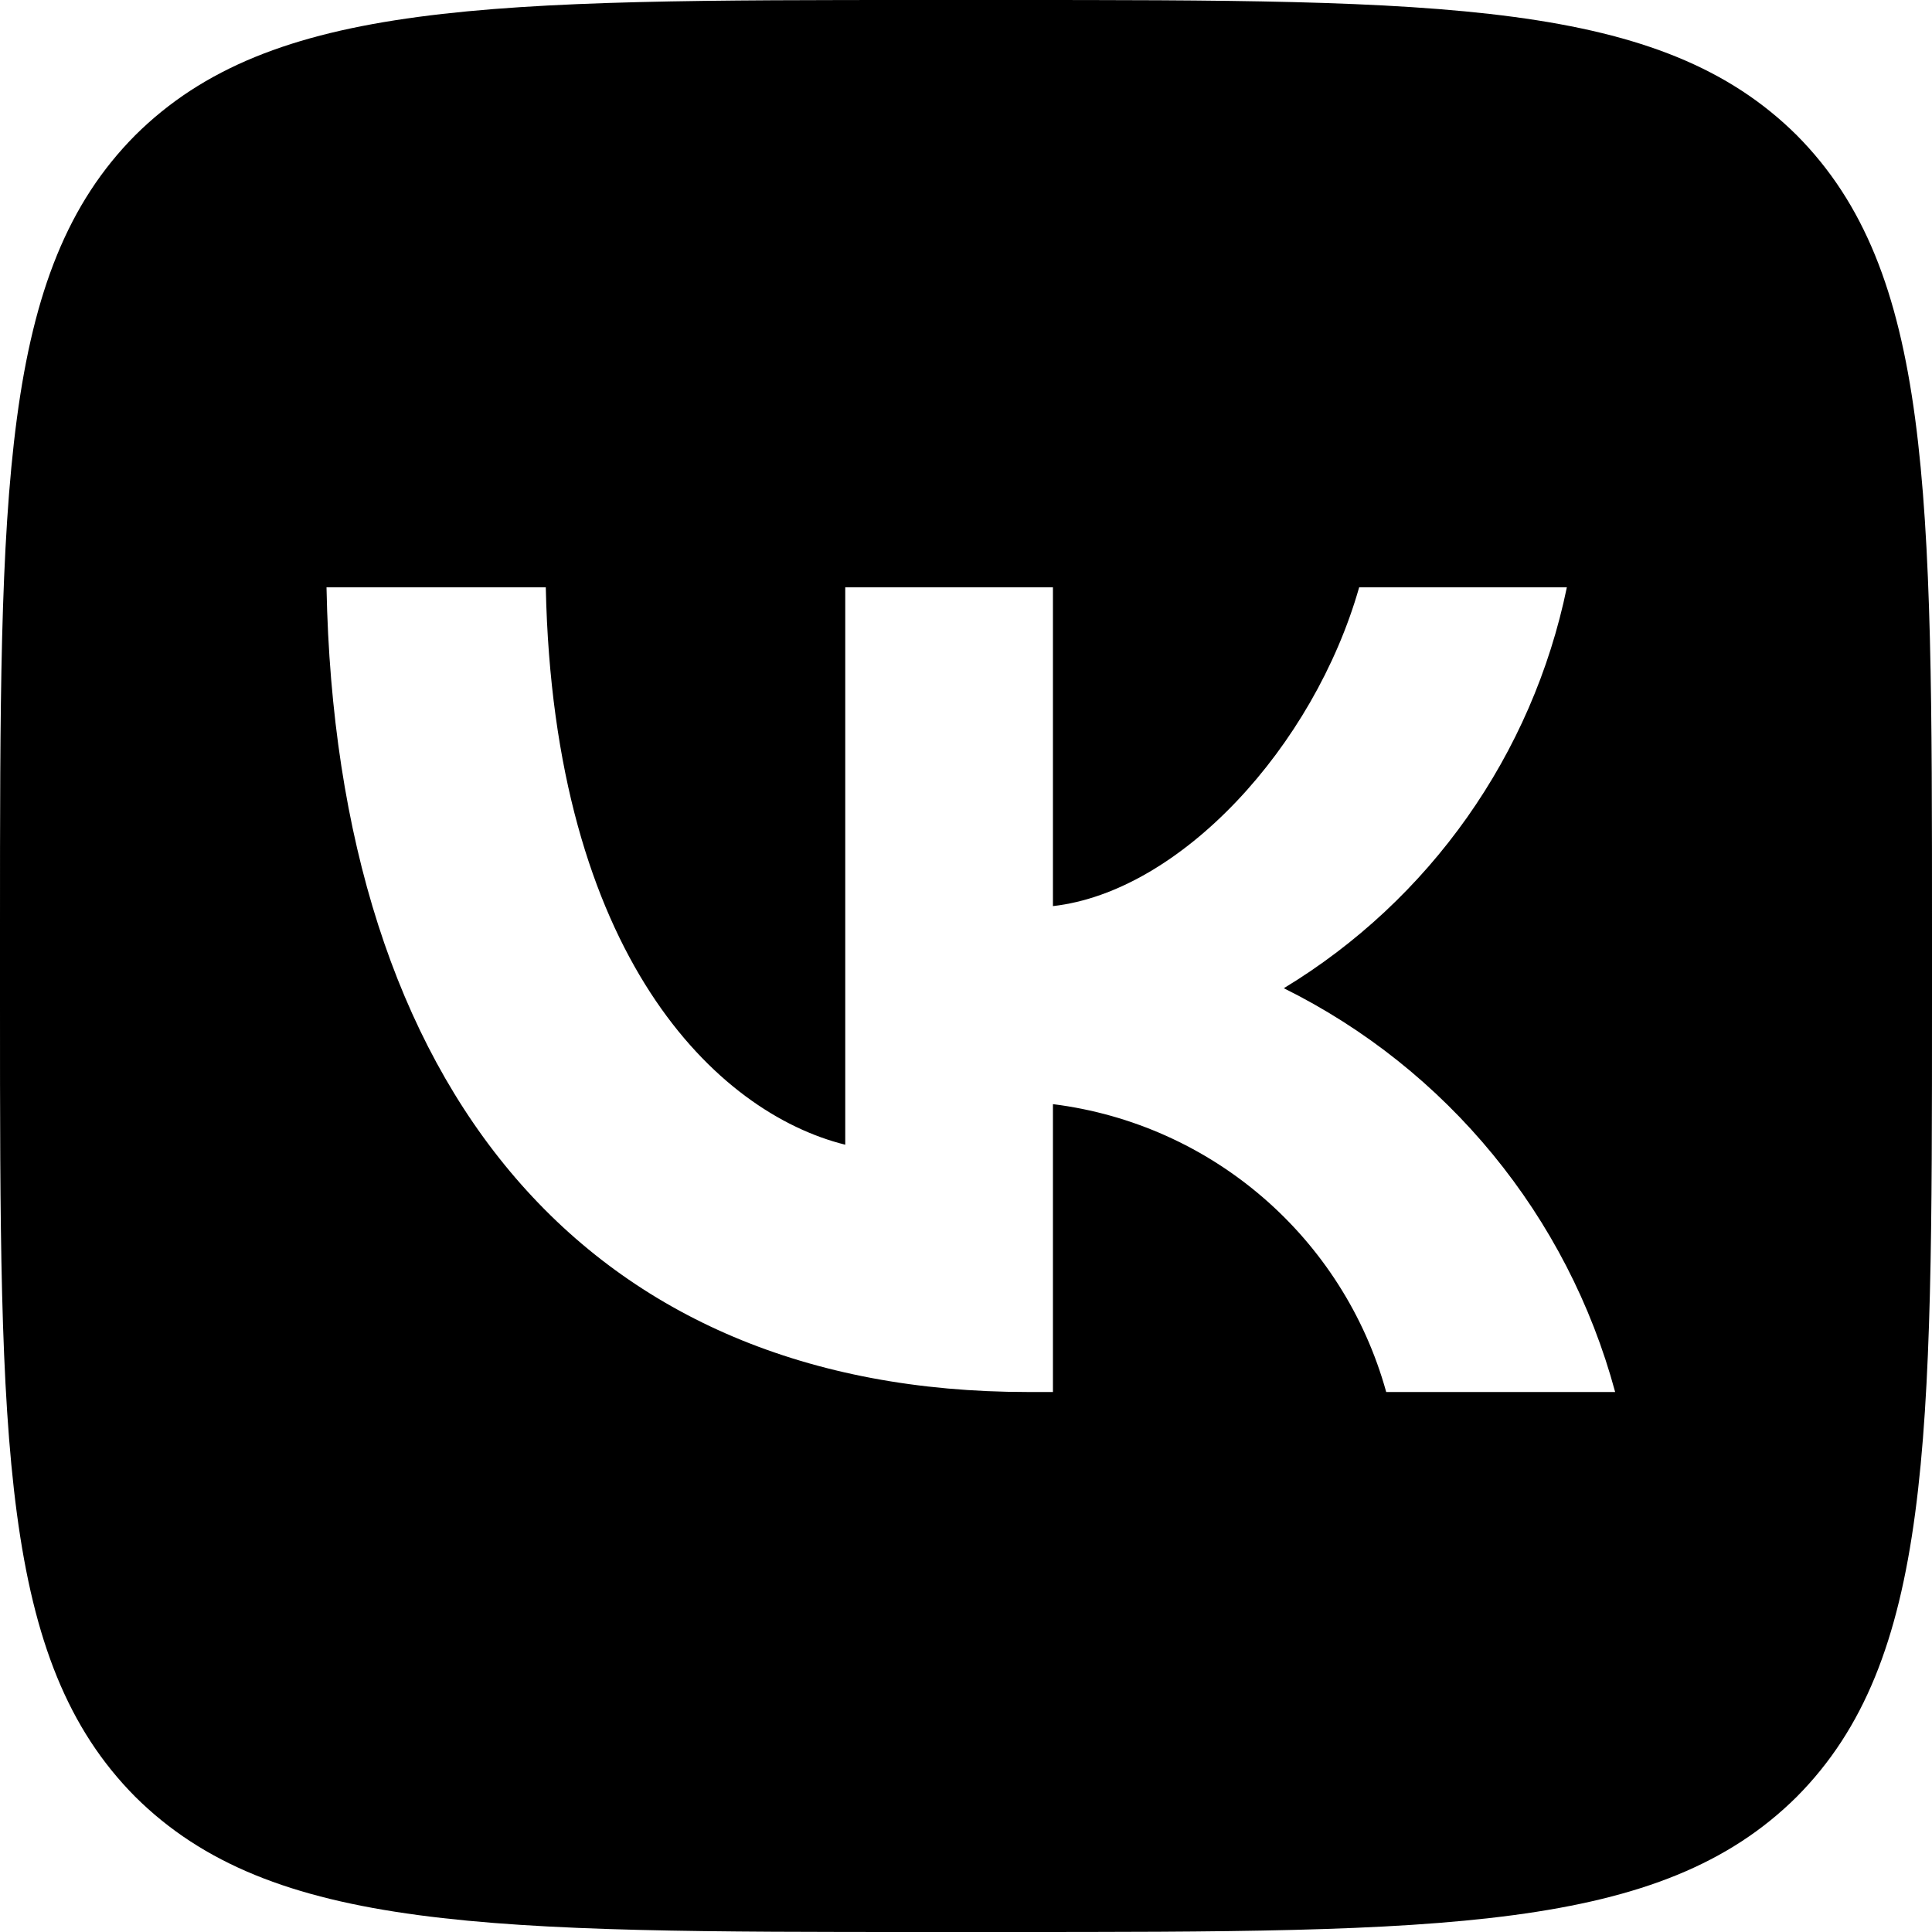
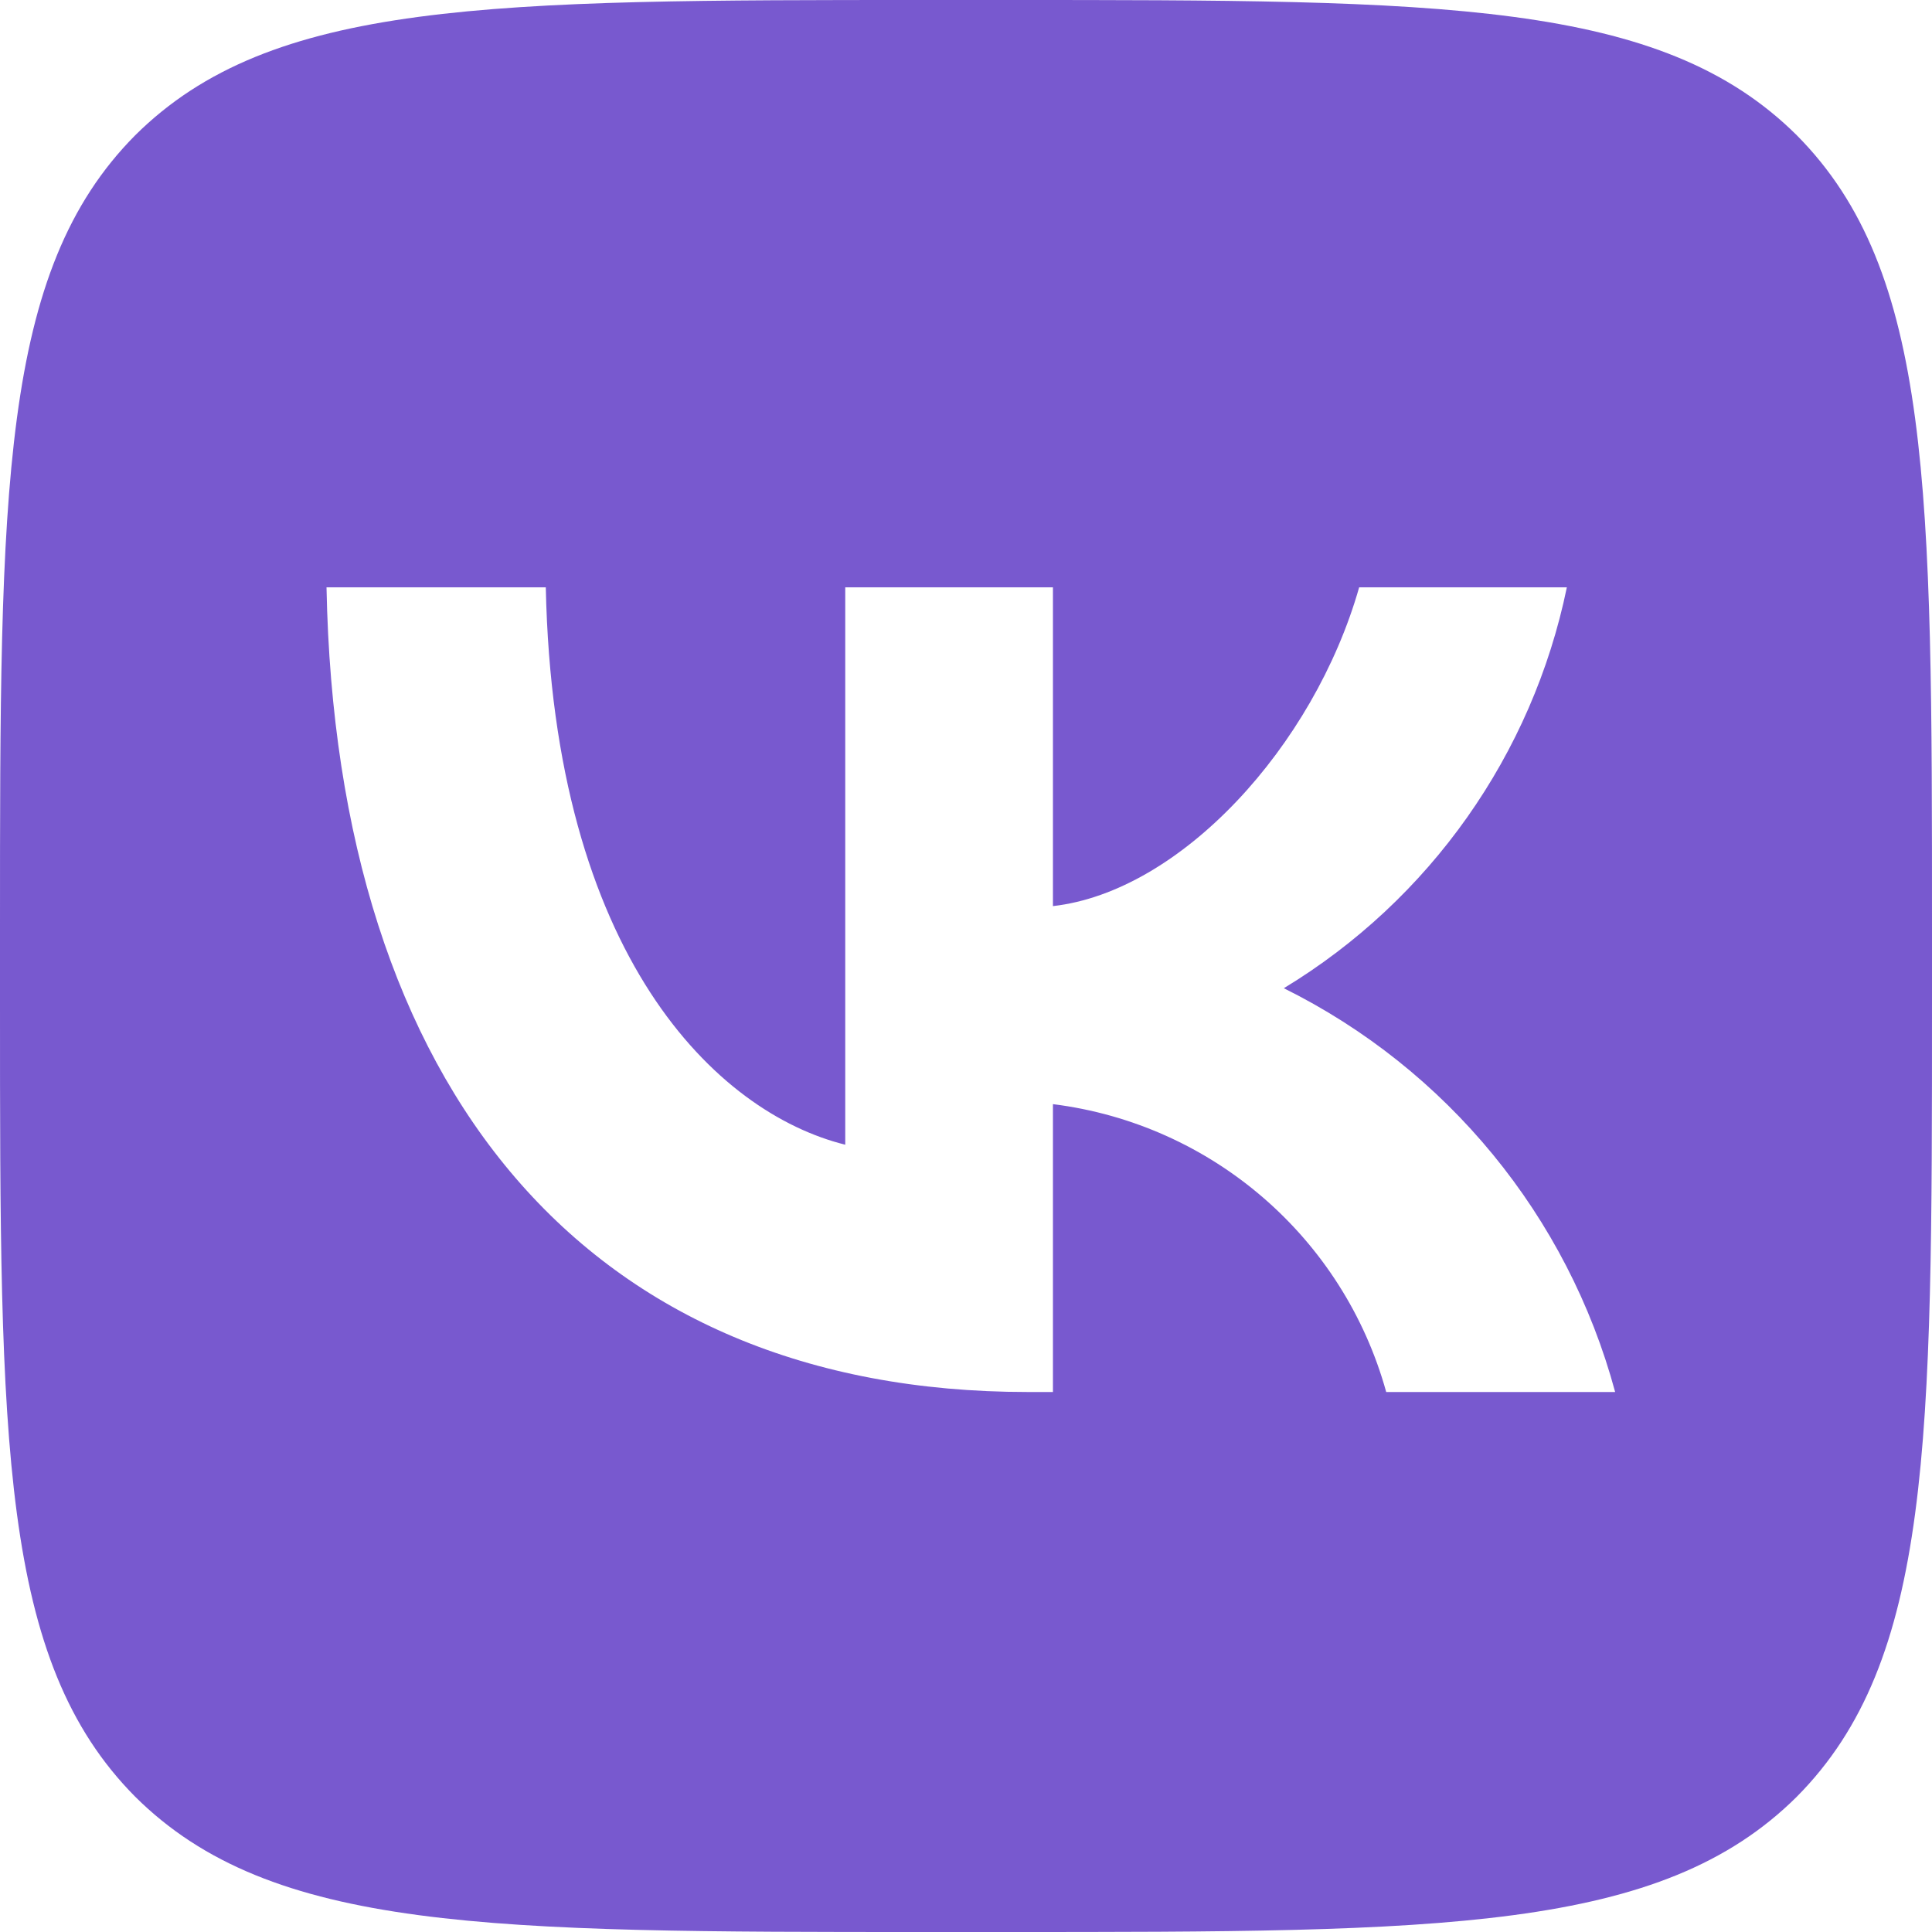
<svg xmlns="http://www.w3.org/2000/svg" viewBox="0 0 20 20" fill="none">
-   <path fill-rule="evenodd" clip-rule="evenodd" d="M1.4 1.4c-1.4 1.41-1.4 3.67-1.4 8.2v.8c0 4.53 0 6.79 1.4 8.2 1.41 1.4 3.67 1.4 8.2 1.4h.8c4.53 0 6.79 0 8.2-1.4 1.4-1.41 1.4-3.67 1.4-8.2v-.8c0-4.53 0-6.79-1.4-8.2-1.41-1.4-3.67-1.4-8.2-1.4h-.8c-4.53 0-6.79 0-8.2 1.4Zm1.98 4.68c.1 5.2 2.7 8.33 7.26 8.33h.26v-2.98a4.11 4.11 0 0 1 3.45 2.98h2.37a6.58 6.58 0 0 0-3.43-4.18 6.35 6.35 0 0 0 2.93-4.15h-2.15c-.47 1.65-1.85 3.15-3.17 3.3v-3.3h-2.15v5.77c-1.33-.33-3.02-1.95-3.1-5.77h-2.27Z" fill="currentColor" />
+   <path fill-rule="evenodd" clip-rule="evenodd" d="M1.4 1.4c-1.4 1.41-1.4 3.67-1.4 8.2v.8c0 4.53 0 6.79 1.4 8.2 1.41 1.4 3.67 1.4 8.2 1.4h.8c4.53 0 6.79 0 8.2-1.4 1.4-1.41 1.4-3.67 1.4-8.2v-.8c0-4.53 0-6.79-1.4-8.2-1.41-1.4-3.67-1.4-8.2-1.4h-.8c-4.53 0-6.79 0-8.2 1.4Zm1.98 4.68c.1 5.2 2.7 8.33 7.26 8.33h.26v-2.98a4.11 4.11 0 0 1 3.45 2.98h2.37a6.58 6.58 0 0 0-3.43-4.18 6.35 6.35 0 0 0 2.93-4.15h-2.15c-.47 1.65-1.85 3.15-3.17 3.3v-3.3h-2.15v5.77c-1.33-.33-3.02-1.95-3.1-5.77h-2.27Z" fill="#7859CF" />
</svg>
